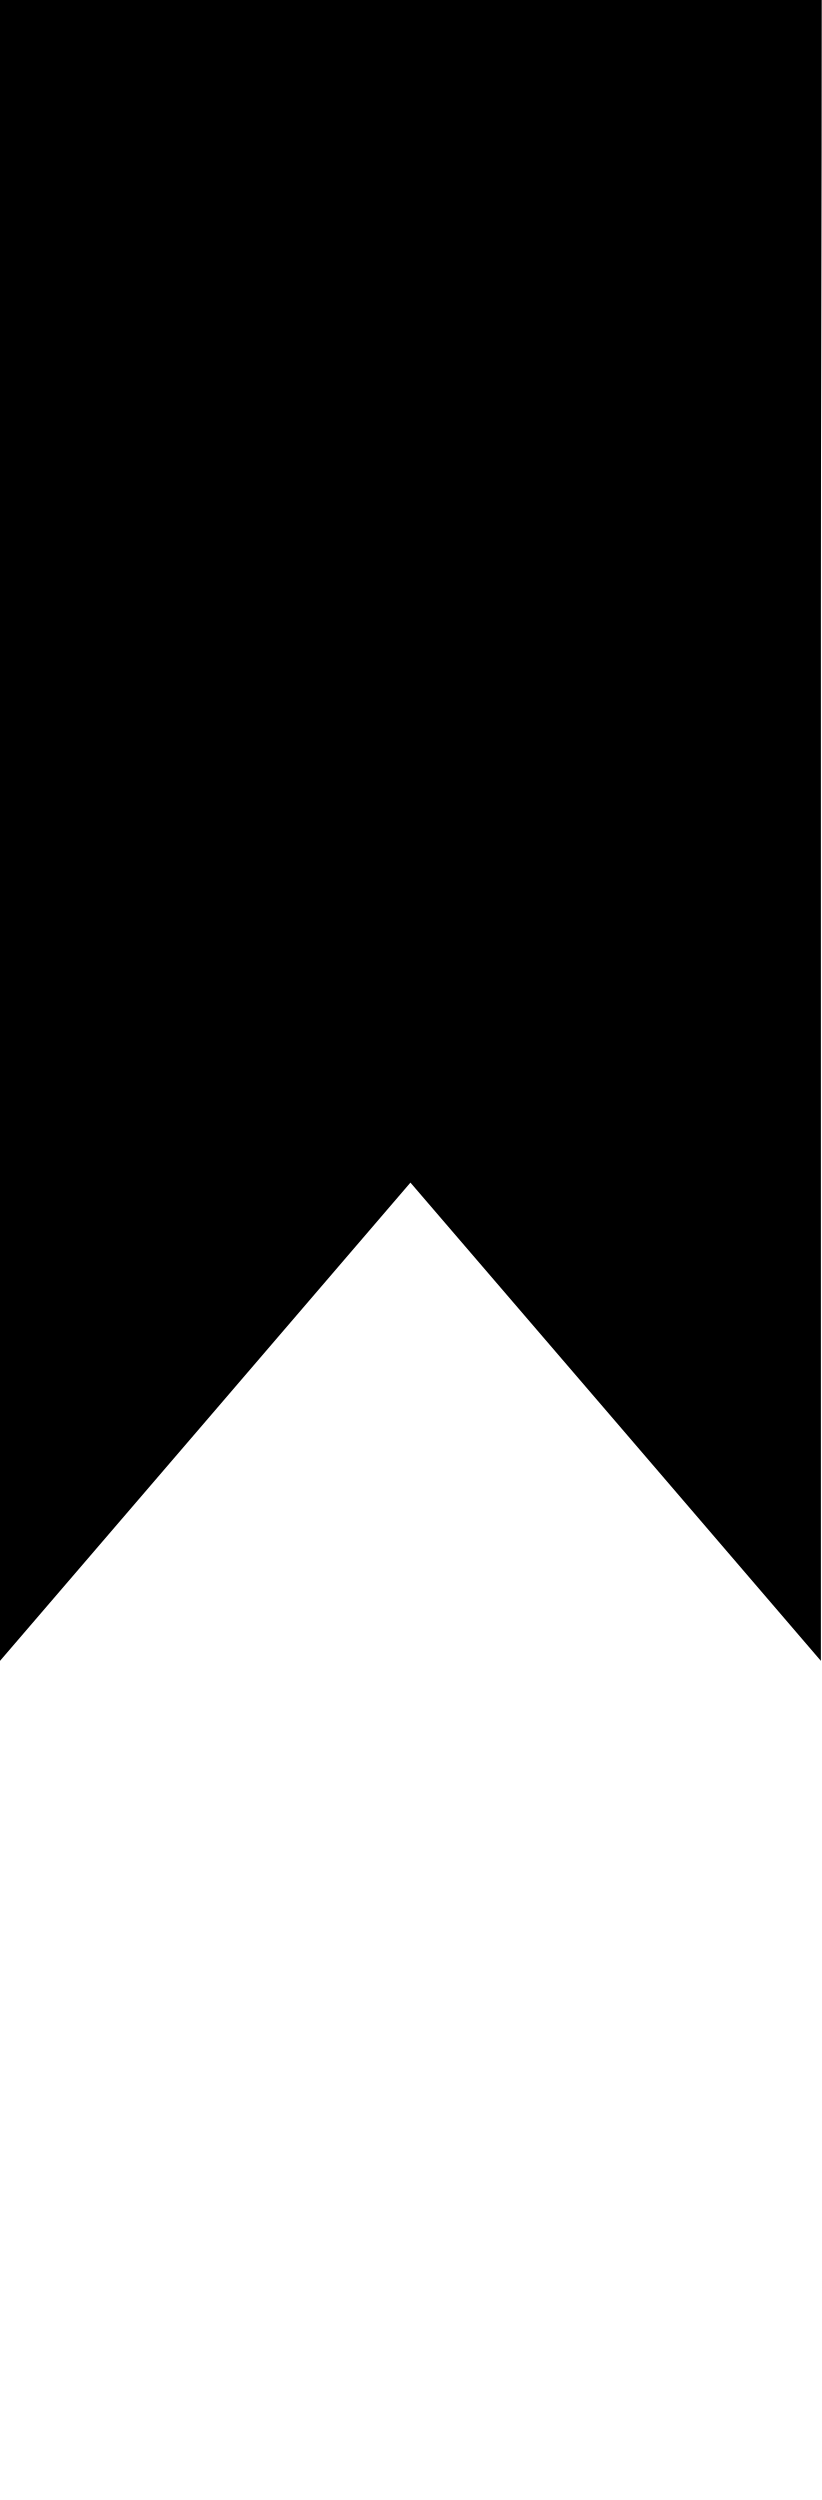
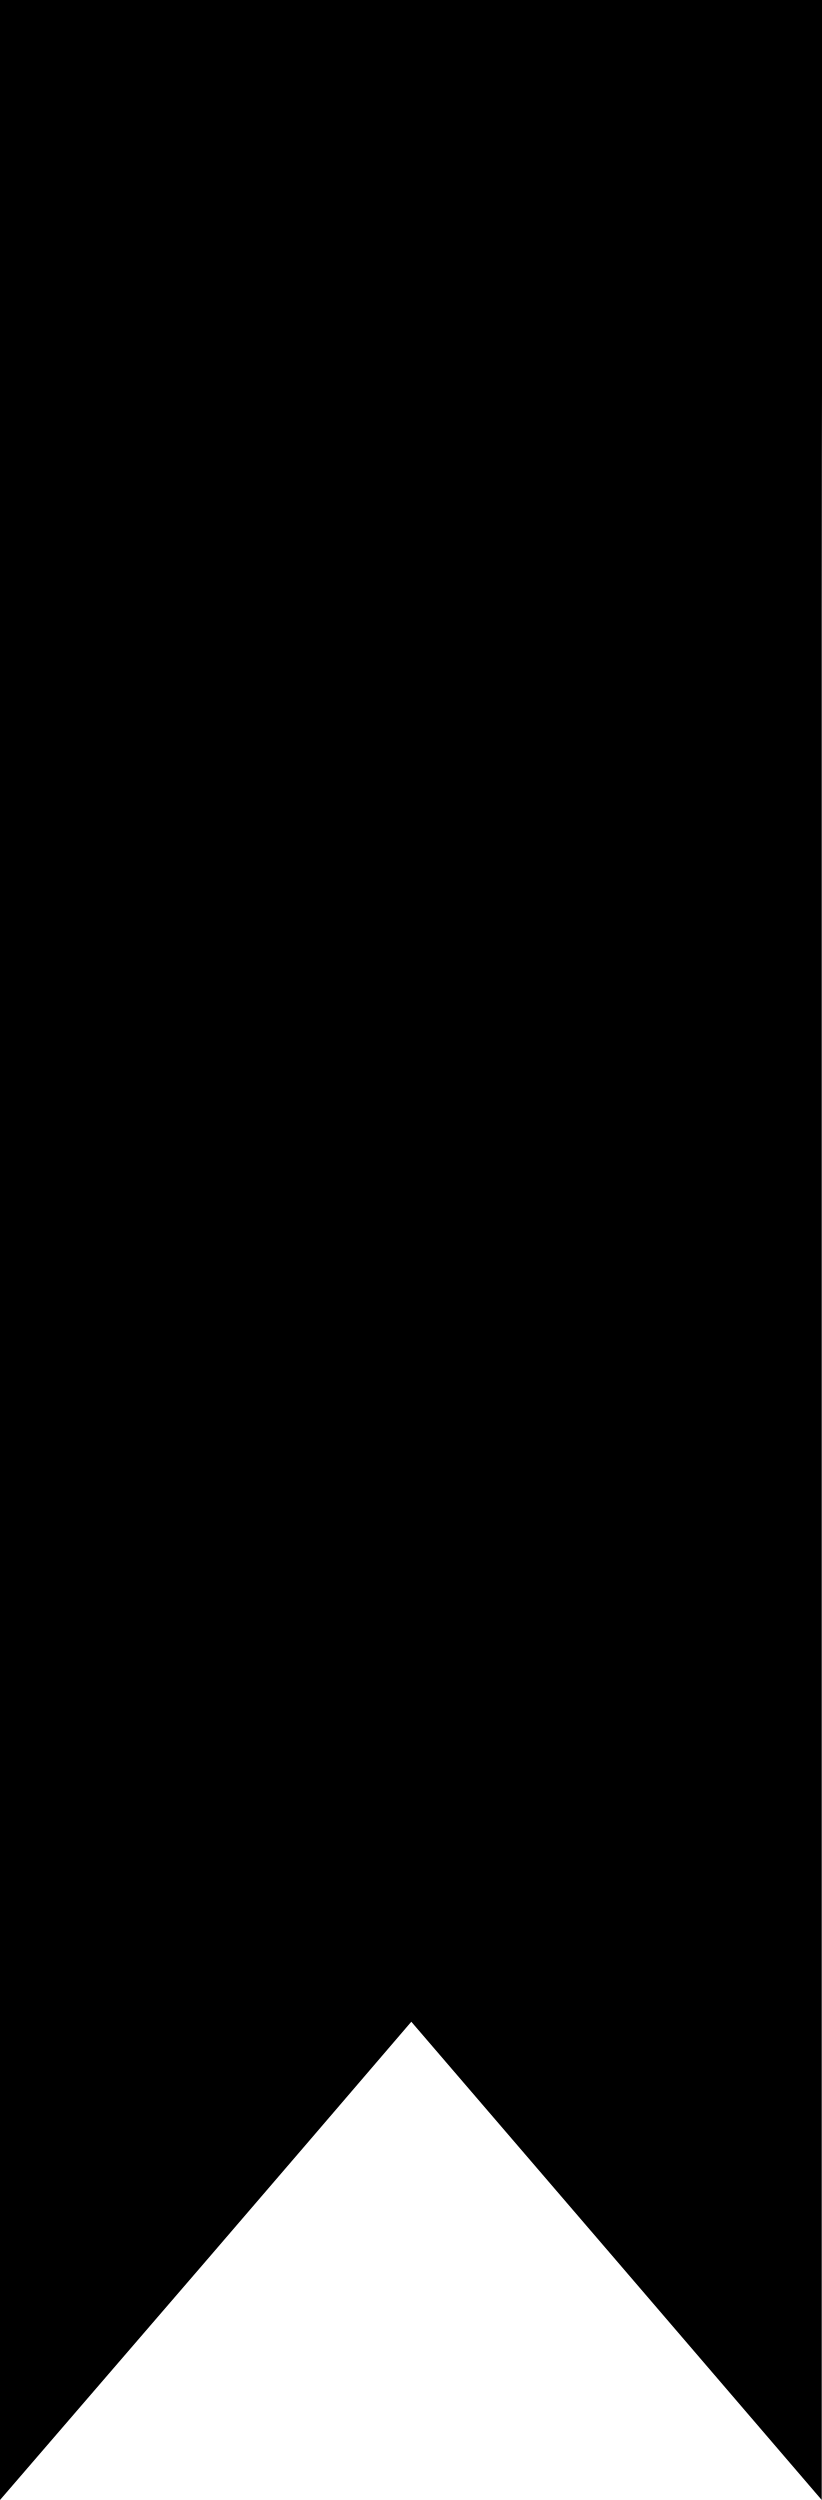
<svg xmlns="http://www.w3.org/2000/svg" version="1.1" id="Layer_1" x="0px" y="0px" viewBox="-2 -93.5 94.5 287.5" style="enable-background:new -2 -93.5 94.5 287.5;" xml:space="preserve">
  <g>
-     <path d="M92.5-93.5c0,23.4-0.1,46.9-0.1,70.3c0,69.4,0,42.2,0,111.6c0,2.5,0,5,0,9.1c-16.1-18.8-31.5-36.7-47.2-55   c-15.5,18.1-30.9,36-47.2,55c0-3.1,0-4.9,0-6.7c0-90.2,0-84,0-174.2c0-3.4,0-6.7-0.1-10.1C29.5-93.5,61-93.5,92.5-93.5z" />
+     <path d="M92.6-93.5c0,23.4-0.1,46.9-0.1,70.3c0,69.4,0,138.7,0,208.1c0,2.5,0,5,0,9.1c-16.1-18.8-31.5-36.7-47.2-55   C29.8,157.1,14.4,175-2,194c0-3.1,0-4.9,0-6.7C-2,97.1-2,6.8-2-83.4c0-3.4,0-6.7-0.1-10.1C29.5-93.5,61-93.5,92.6-93.5z" />
  </g>
</svg>
